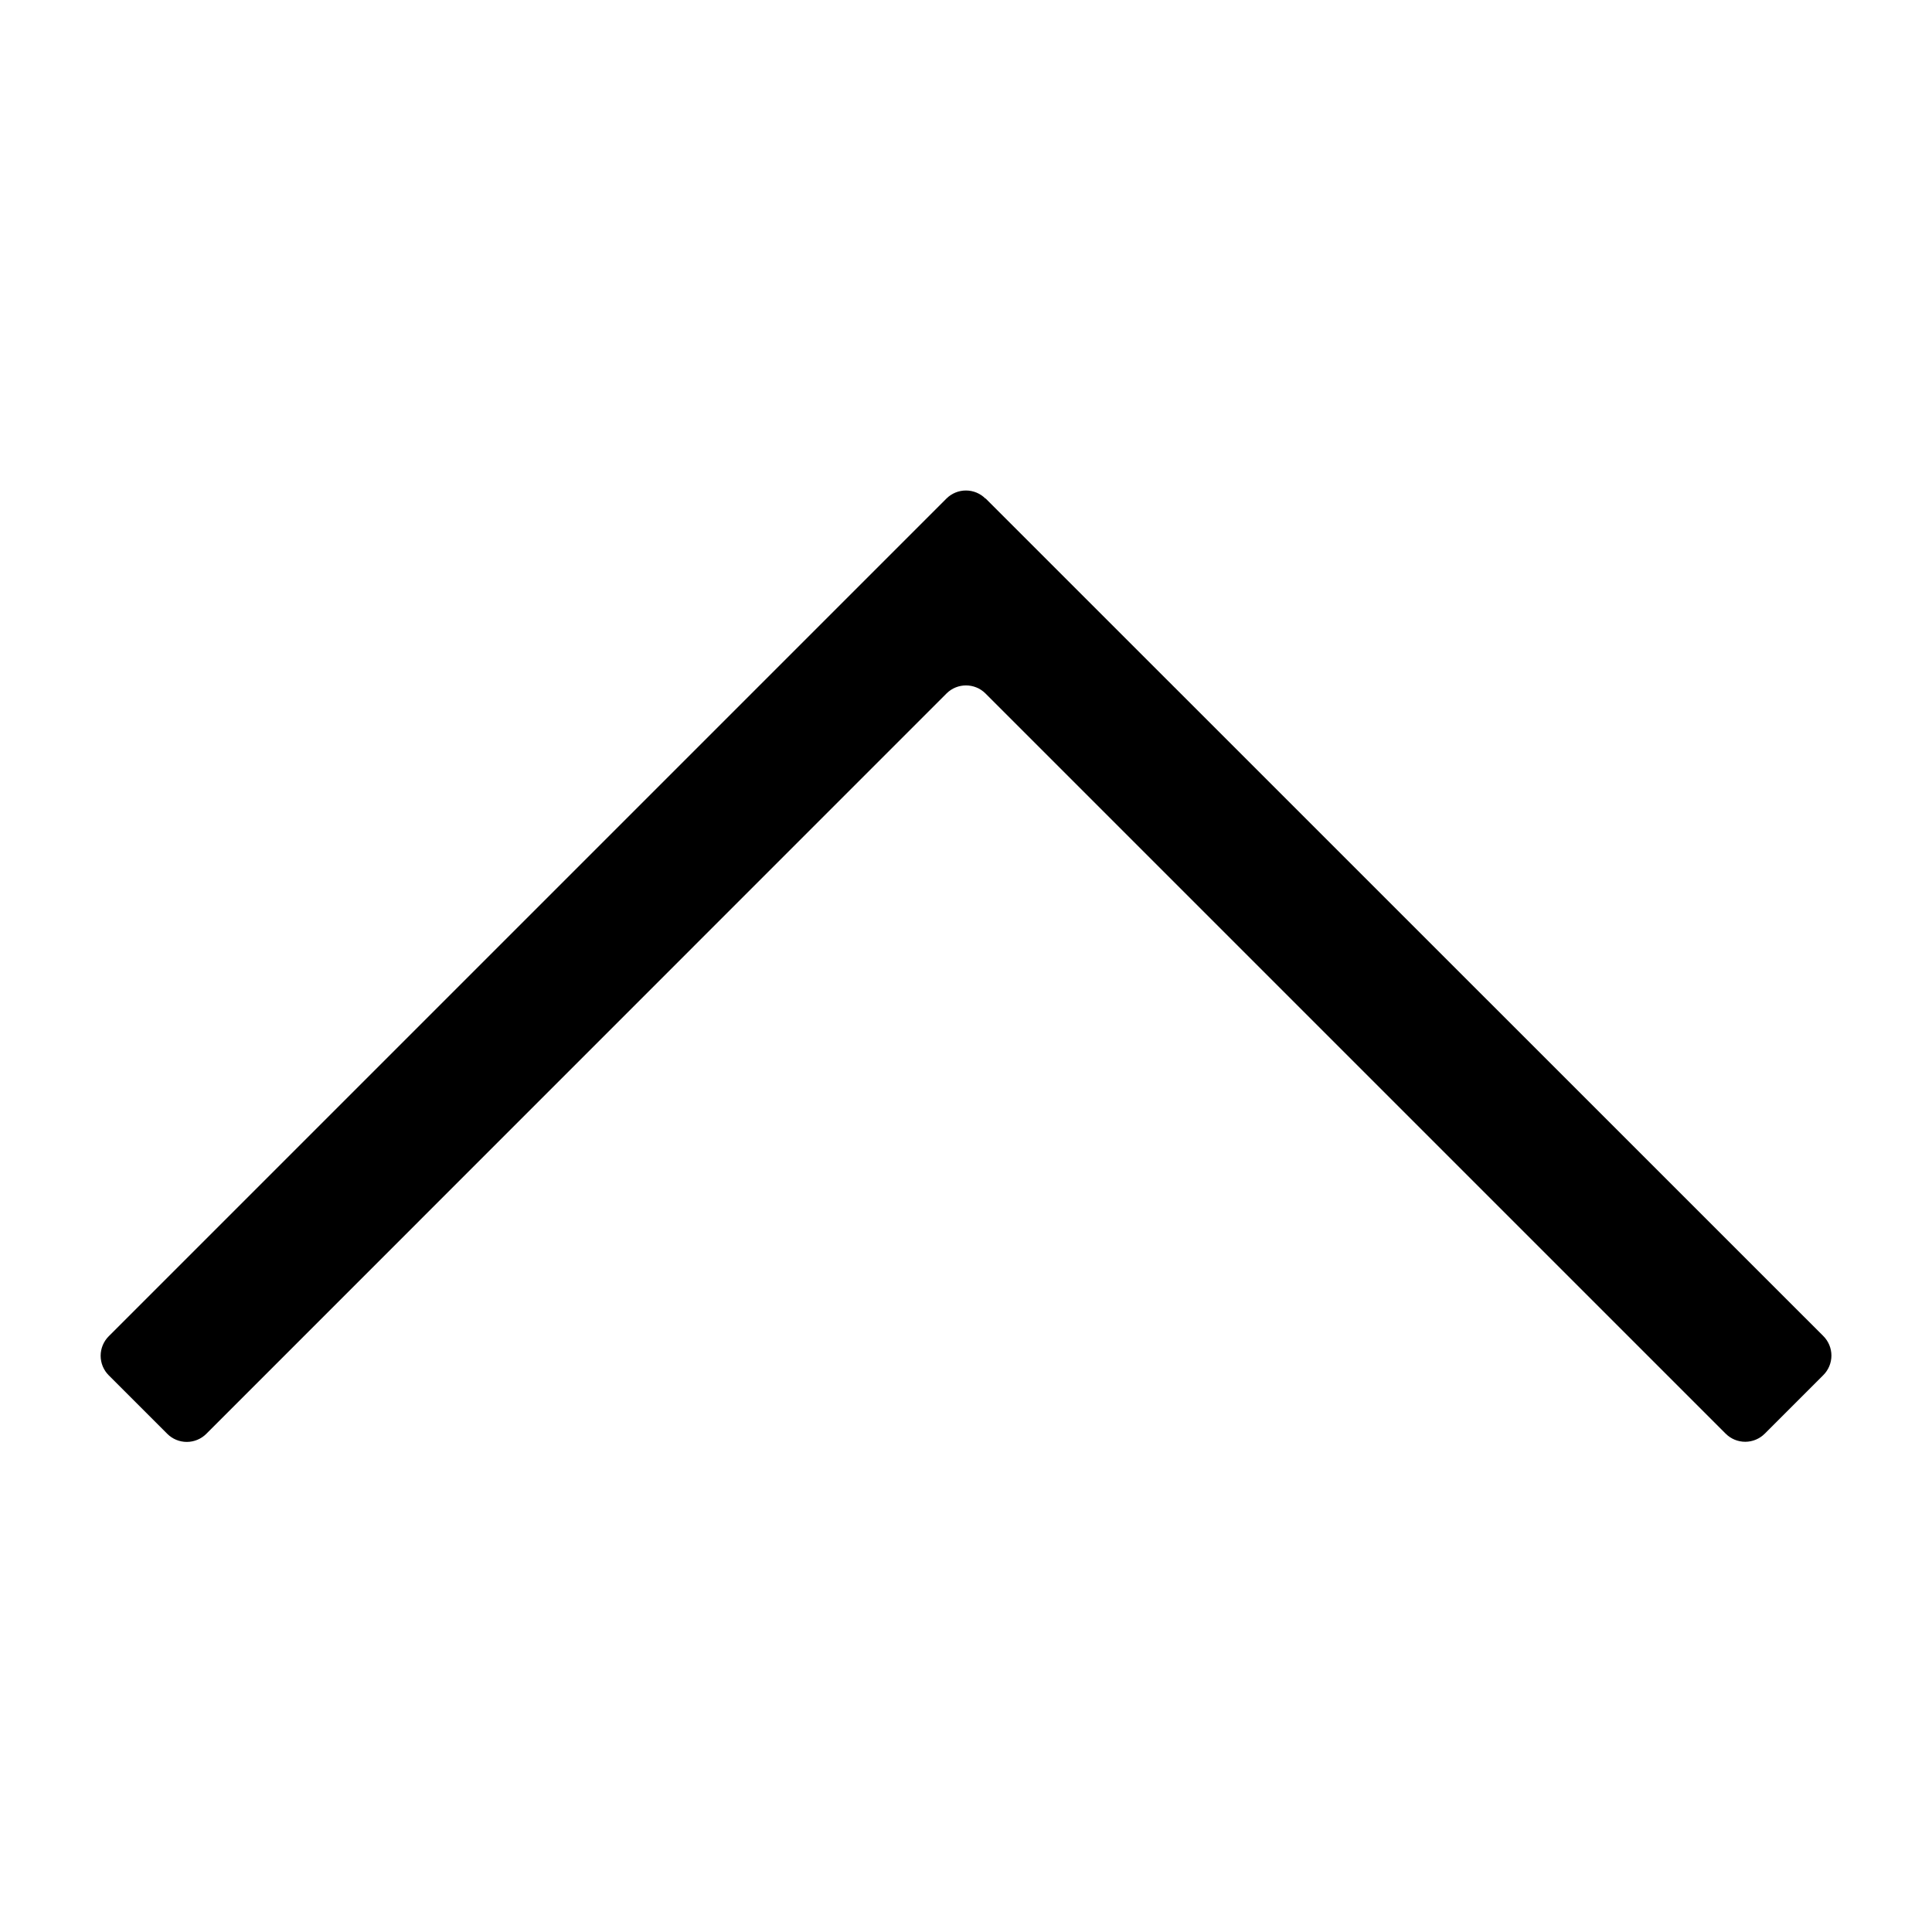
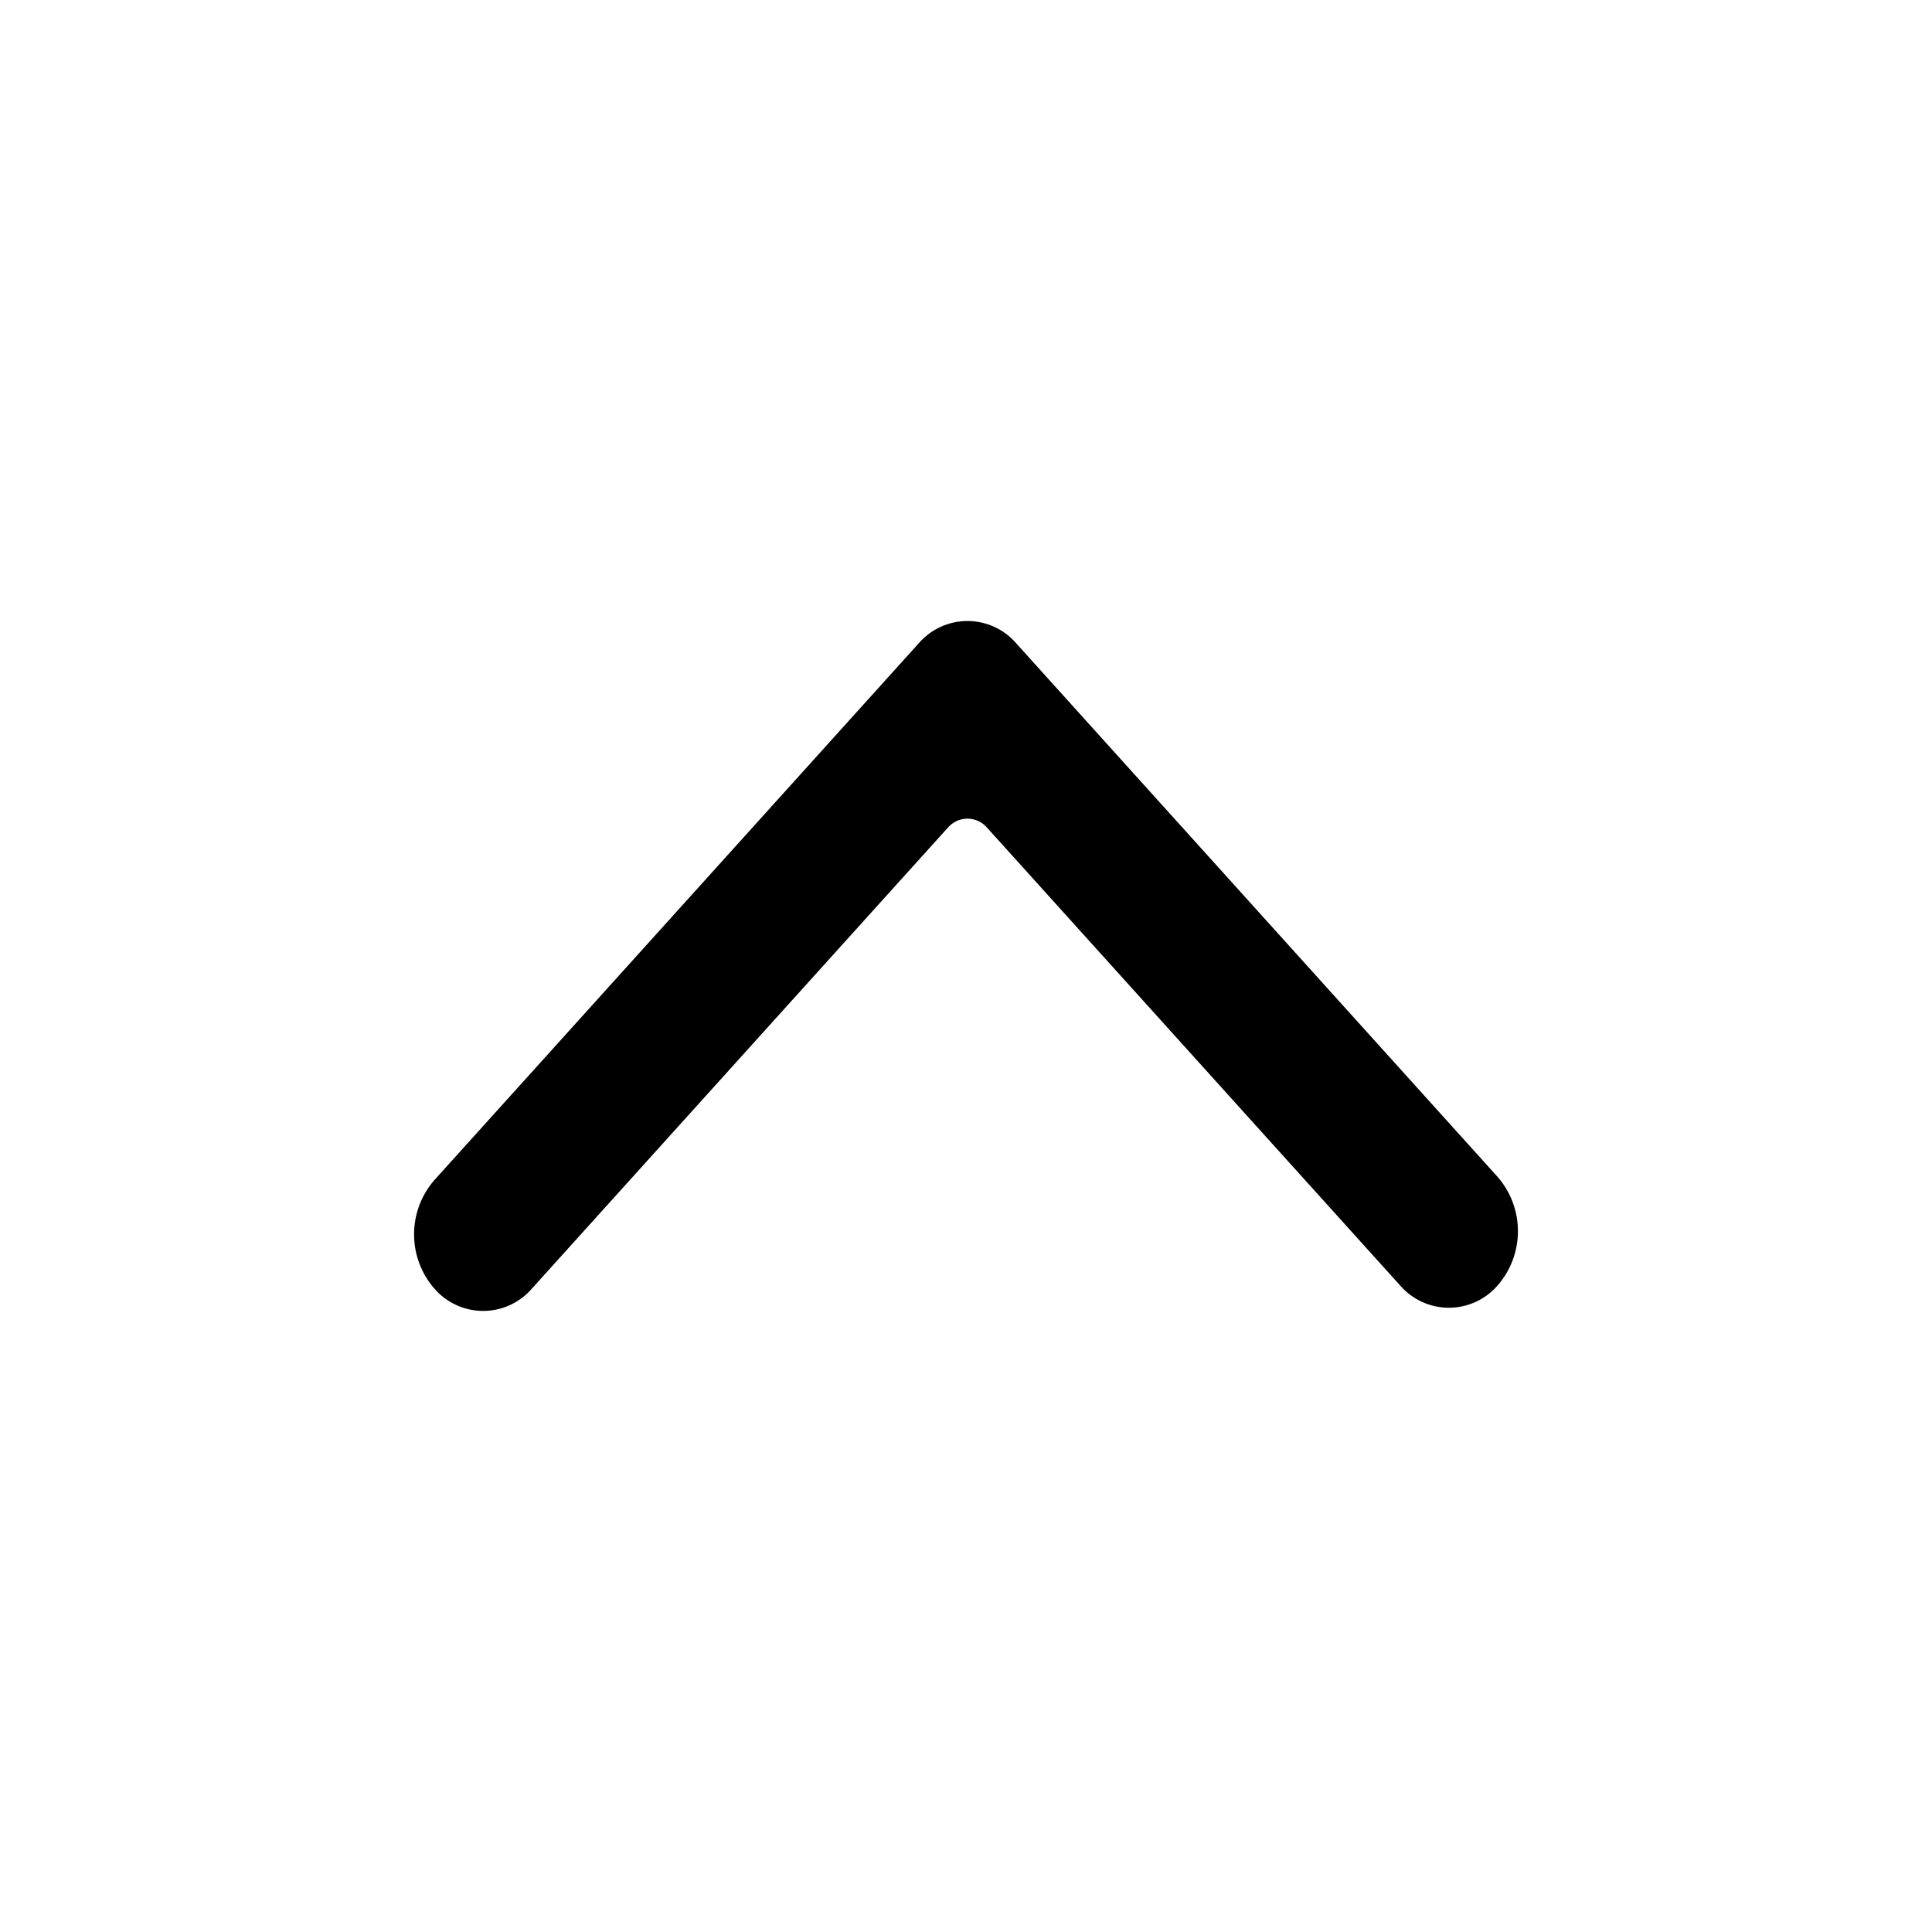
<svg viewBox="64 64 896 896" focusable="false">
-   <path d="m521.024 295.104 388.544 388.48a12.8 12.8 0 0 1 0 18.176l-27.136 27.136a12.8 12.8 0 0 1-18.112 0L521.024 385.6a12.8 12.8 0 0 0-18.048 0L159.68 728.96a12.8 12.8 0 0 1-18.112 0l-27.136-27.136a12.8 12.8 0 0 1 0-18.112l388.48-388.48a12.8 12.8 0 0 1 18.112 0z" />
+   <path d="M489.984 362.432a29.888 29.888 0 0 1 45.376 0l223.232 247.424a38.336 38.336 0 0 1 0 50.24 29.888 29.888 0 0 1-45.312 0L521.728 447.808a11.968 11.968 0 0 0-18.112 0L310.72 661.568a29.888 29.888 0 0 1-45.312 0 38.336 38.336 0 0 1 0-50.24l224.64-248.96z" />
</svg>
